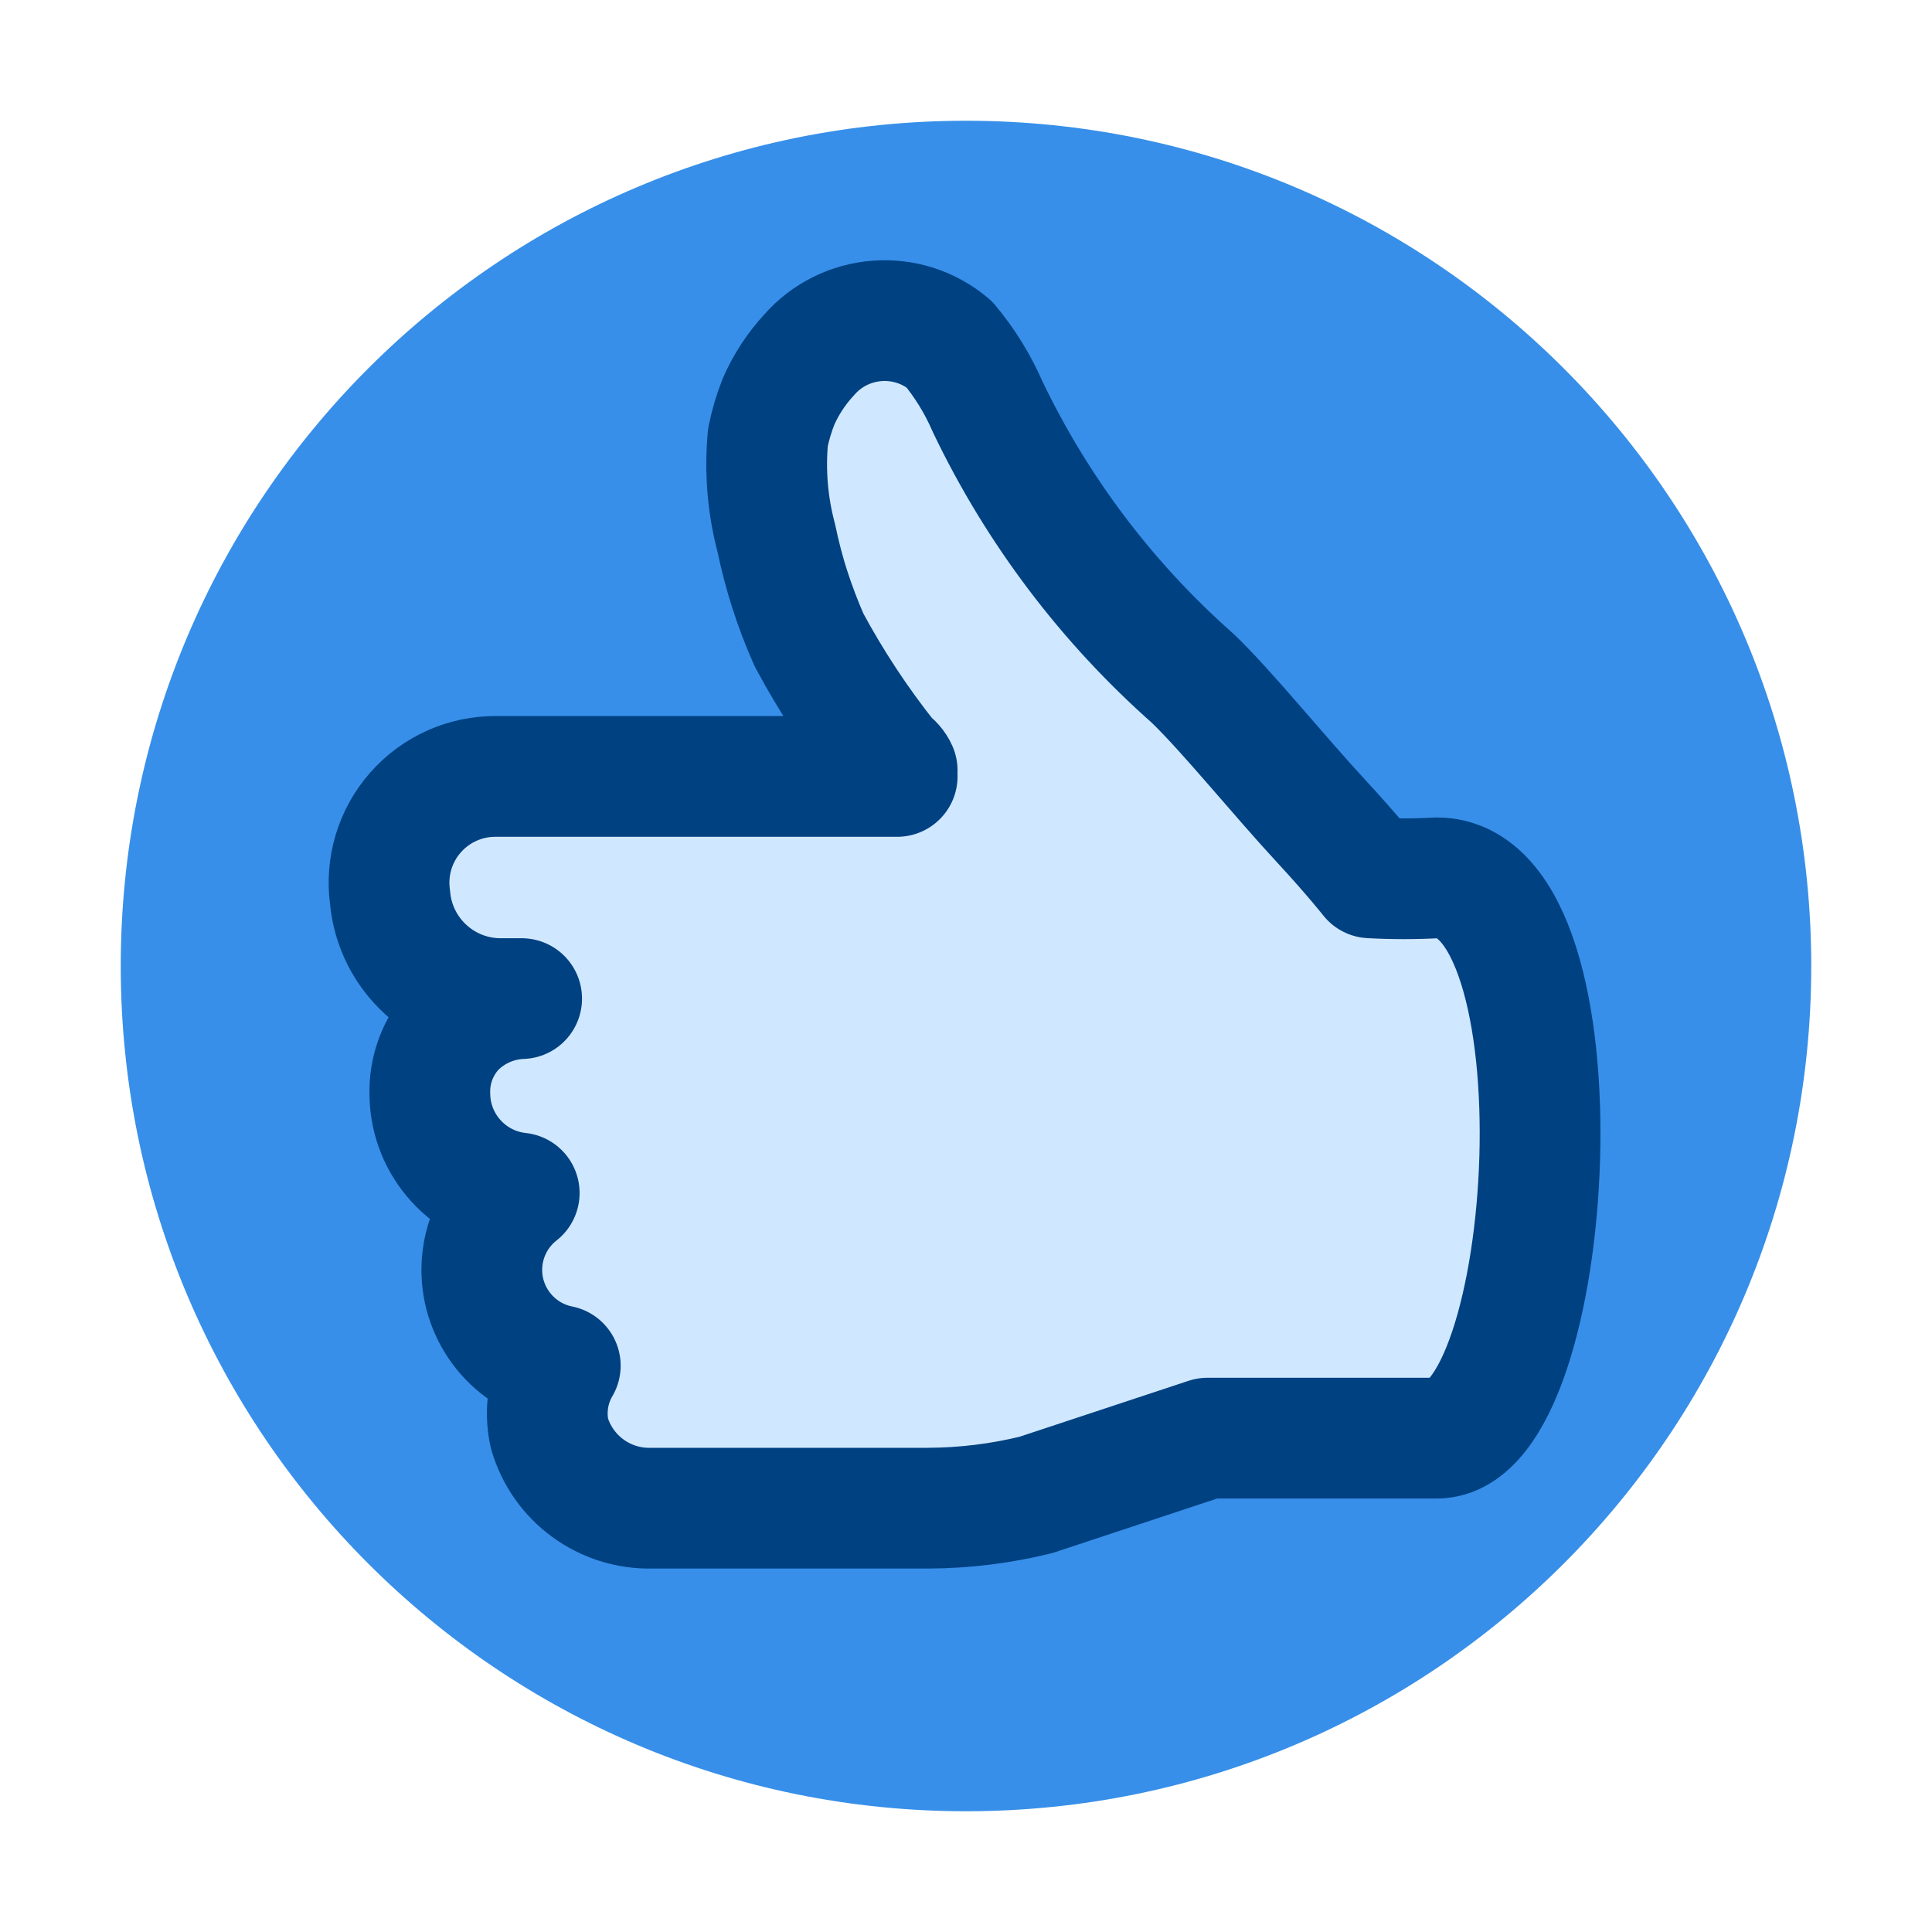
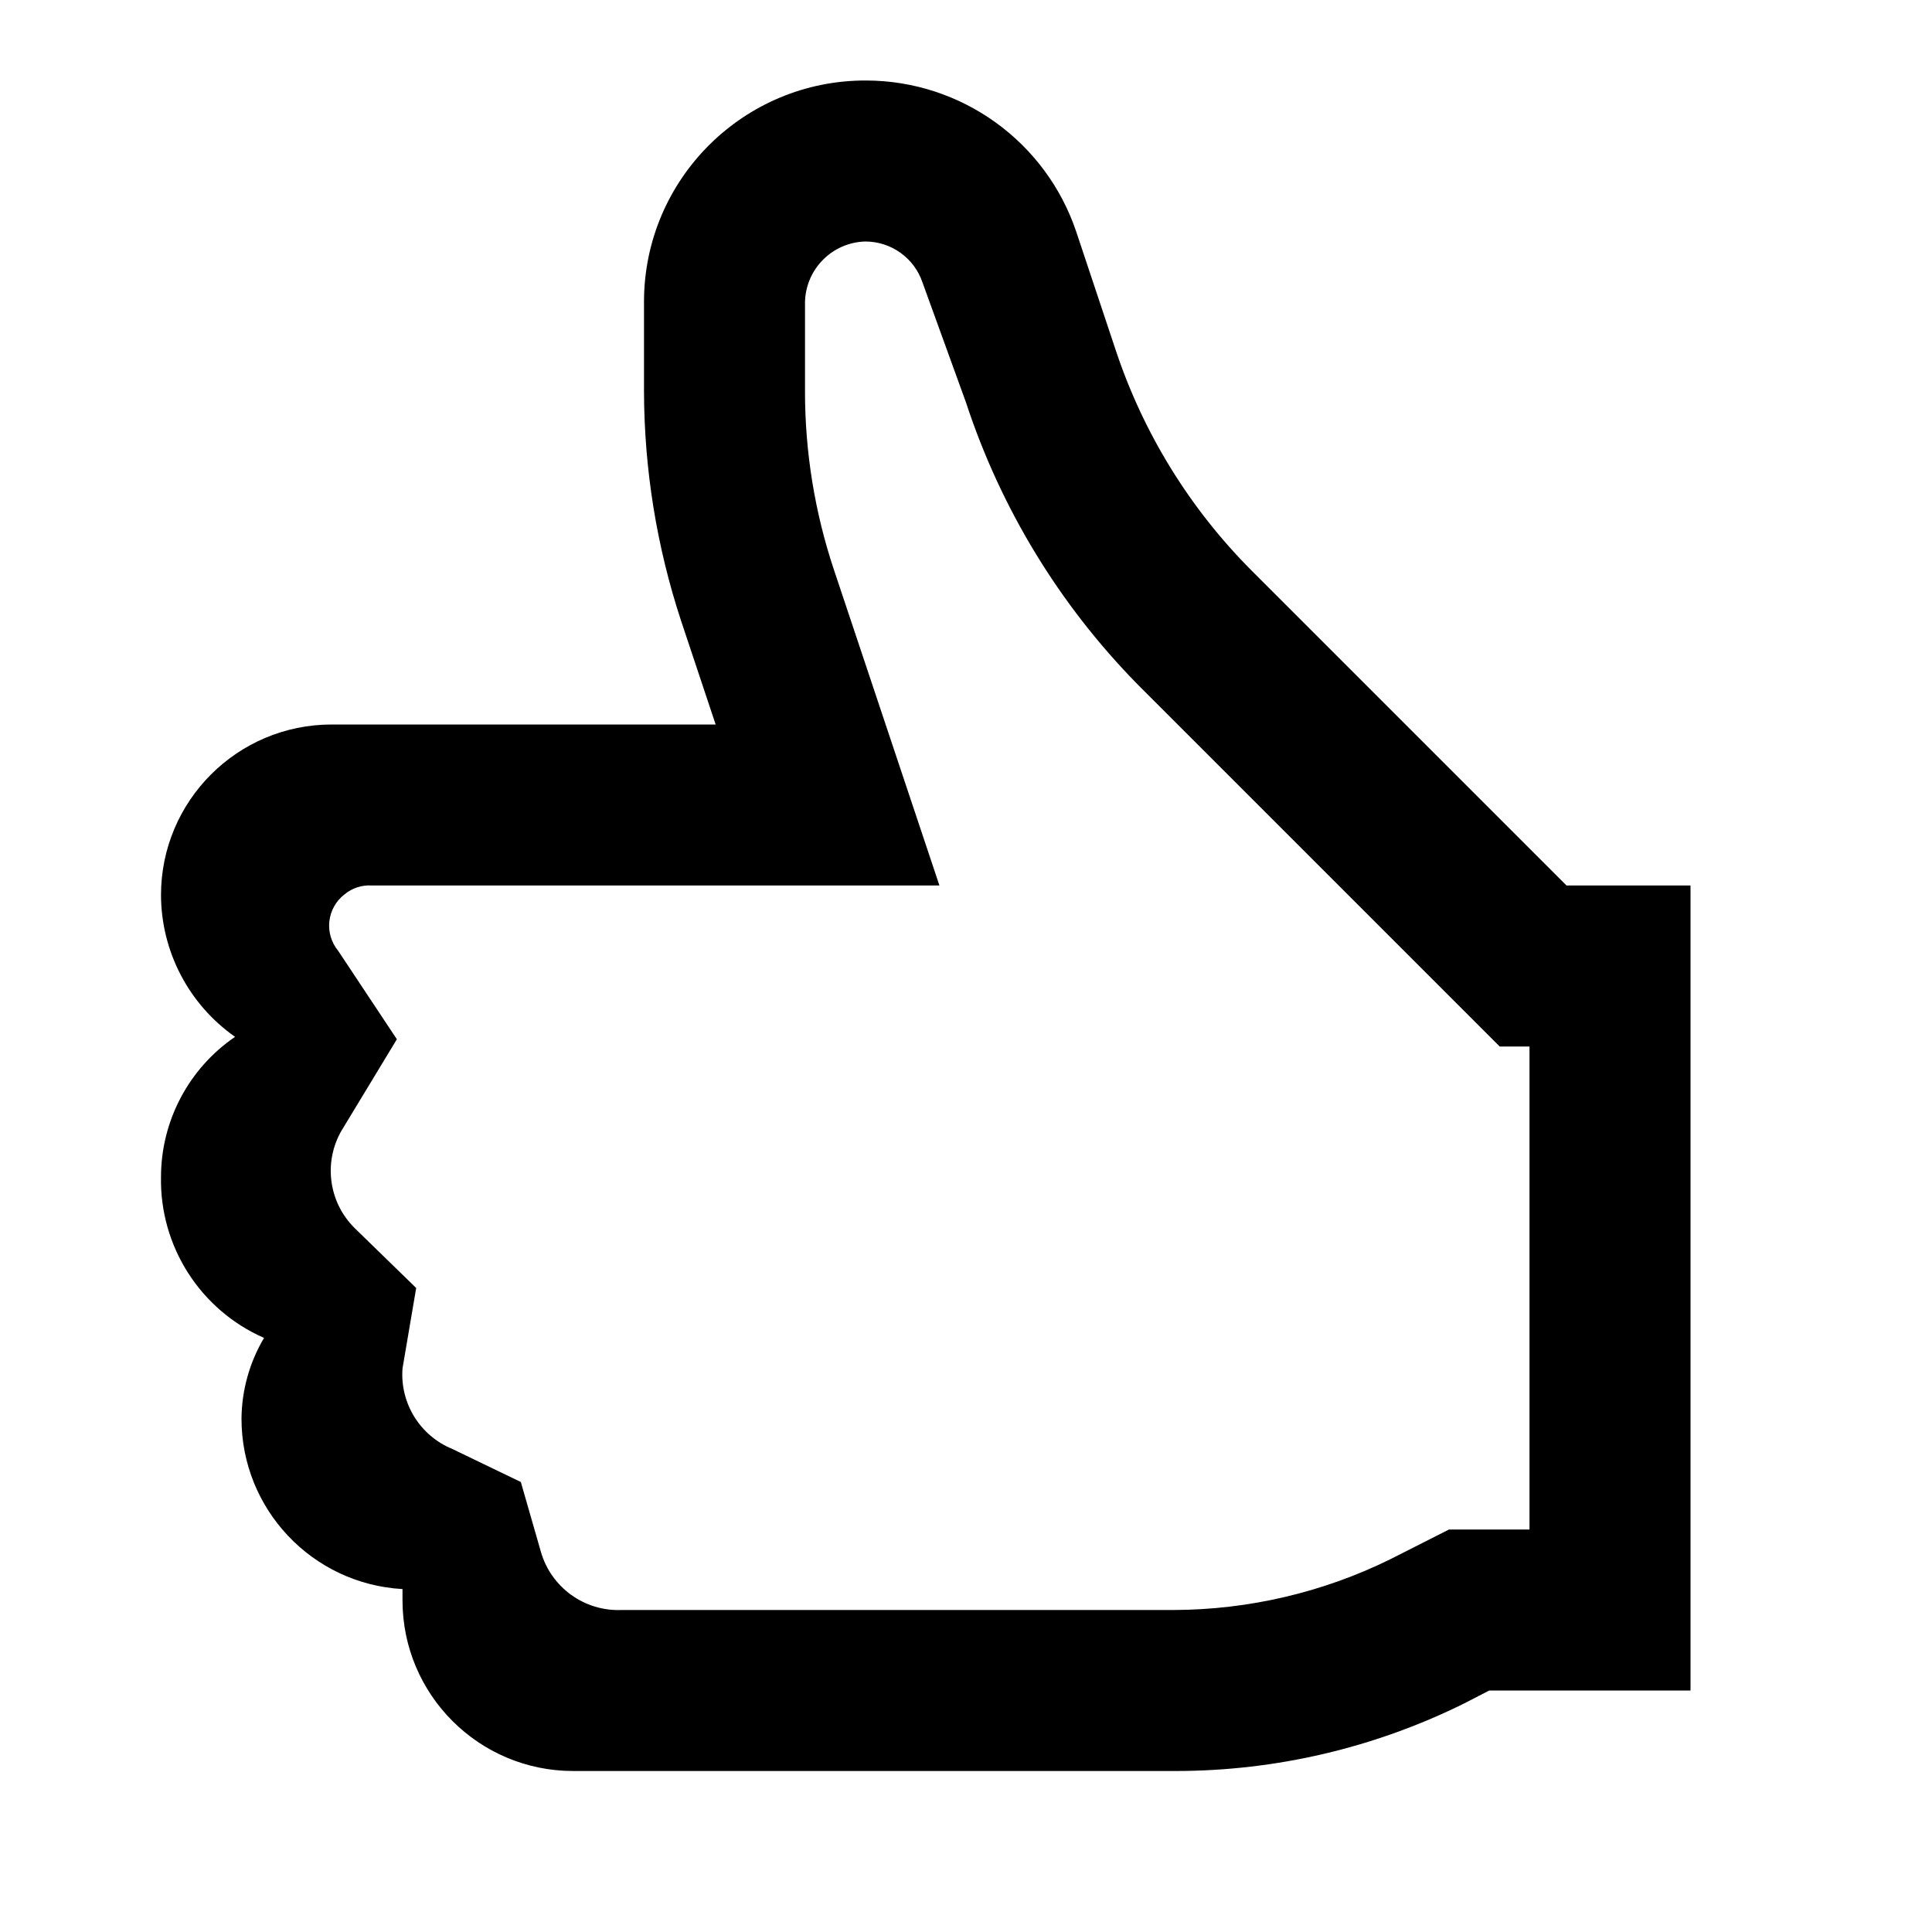
- <svg xmlns="http://www.w3.org/2000/svg" width="16" height="16" viewBox="0 0 16 16" id="like-consumption-small" data-supported-dps="16x16">
-   <g>
-     <path d="M8 0a8 8 0 018 8 8 8 0 01-8 8 8 8 0 01-8-8 8 8 0 018-8z" fill="none" />
-     <circle cx="8" cy="8" r="7" fill="#378fe9" />
-     <path d="M11.93 7.25h-.55c-.05 0-.15-.19-.4-.46-.37-.4-.78-.91-1.07-1.19a7.13 7.13 0 01-1.73-2.24c-.24-.51-.26-.74-.75-.74a.78.78 0 00-.67.81c0 .14.07.63.1.8a7.54 7.54 0 001 2.2H4.12a.88.88 0 00-.65.28.84.84 0 00-.23.66.91.91 0 00.93.85h.16a.82.82 0 00-.55.24.77.77 0 00-.21.54.81.81 0 00.74.8.8.8 0 00.33 1.42.76.76 0 00-.09.55.87.87 0 00.85.63h2.29a3.8 3.8 0 00.89-.11l1.42-.4h1.9c1.02-.04 1.29-4.64.03-4.64z" fill="#d0e8ff" fill-rule="evenodd" />
-     <path d="M7.43 6.43H4.11a.88.88 0 00-.88 1 .92.92 0 00.93.84h.16a.82.82 0 00-.55.24.77.77 0 00-.21.56.83.83 0 00.74.81.81.81 0 00-.31.63.81.81 0 00.65.8.78.78 0 00-.09.56.86.86 0 00.85.62h2.29a3.8 3.8 0 00.89-.11l1.42-.47h1.9c1 0 1.27-4.64 0-4.64a5 5 0 01-.55 0s-.15-.19-.4-.46h0c-.37-.4-.78-.91-1.07-1.19a7.08 7.08 0 01-1.7-2.25 2.14 2.14 0 00-.32-.52.83.83 0 00-1.16.09 1.39 1.39 0 00-.25.38 1.71 1.71 0 00-.09.3 2.38 2.38 0 00.07.84 4.12 4.12 0 00.27.84 6.65 6.65 0 00.66 1 .18.18 0 01.07.08" fill="none" stroke="#004182" stroke-linecap="round" stroke-linejoin="round" />
-   </g>
+ <svg xmlns="http://www.w3.org/2000/svg" viewBox="0 0 24 24" data-supported-dps="24x24" fill="currentColor" class="mercado-match" width="24" height="24" focusable="false">
+   <path d="M19.46 11l-3.91-3.91a7 7 0 01-1.69-2.74l-.49-1.47A2.76 2.76 0 0010.76 1 2.75 2.75 0 008 3.74v1.12a9.19 9.19 0 00.46 2.85L8.89 9H4.12A2.12 2.12 0 002 11.12a2.16 2.16 0 00.92 1.76A2.11 2.11 0 002 14.62a2.14 2.14 0 001.28 2 2 2 0 00-.28 1 2.12 2.12 0 002 2.12v.14A2.12 2.12 0 007.12 22h7.49a8.08 8.08 0 003.58-.84l.31-.16H21V11zM19 19h-1l-.73.37a6.14 6.14 0 01-2.69.63H7.72a1 1 0 01-1-.72l-.25-.87-.85-.41A1 1 0 015 17l.17-1-.76-.74A1 1 0 014.27 14l.66-1.09-.73-1.1a.49.49 0 01.08-.7.48.48 0 01.34-.11h7.05l-1.31-3.92A7 7 0 0110 4.86V3.75a.77.77 0 01.75-.75.75.75 0 01.71.51L12 5a9 9 0 002.13 3.5l4.5 4.5H19z" />
</svg>
